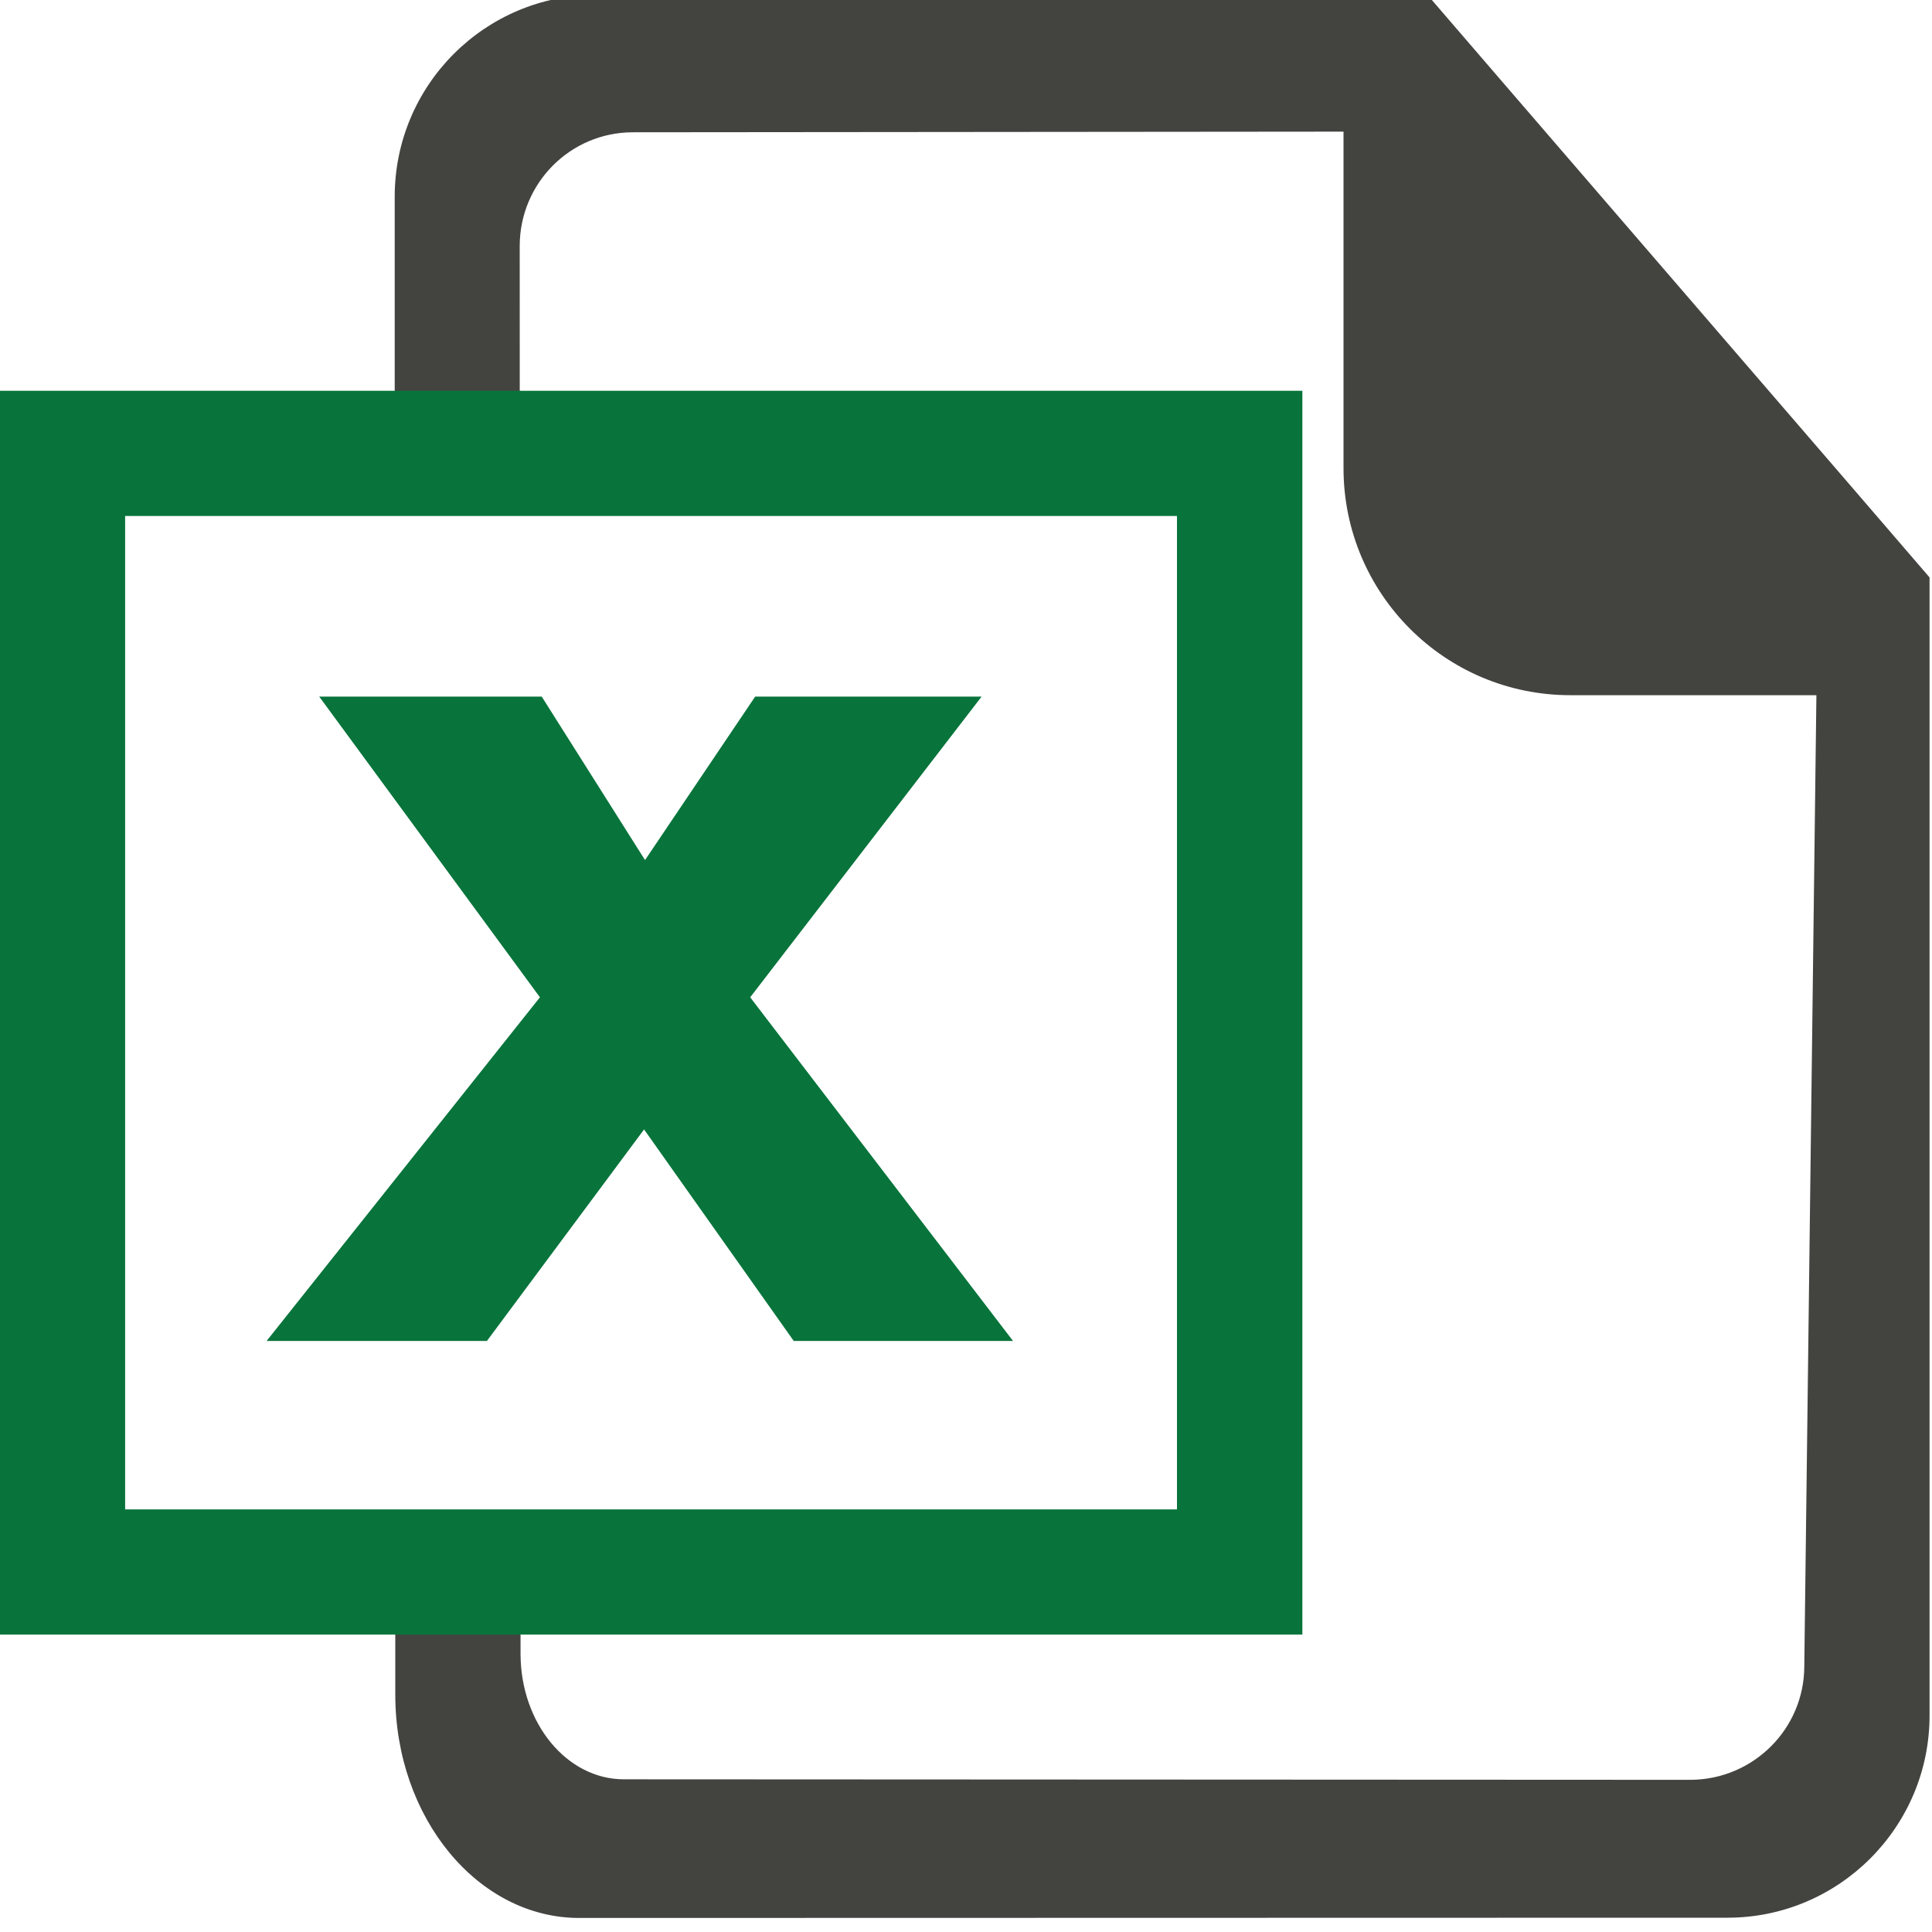
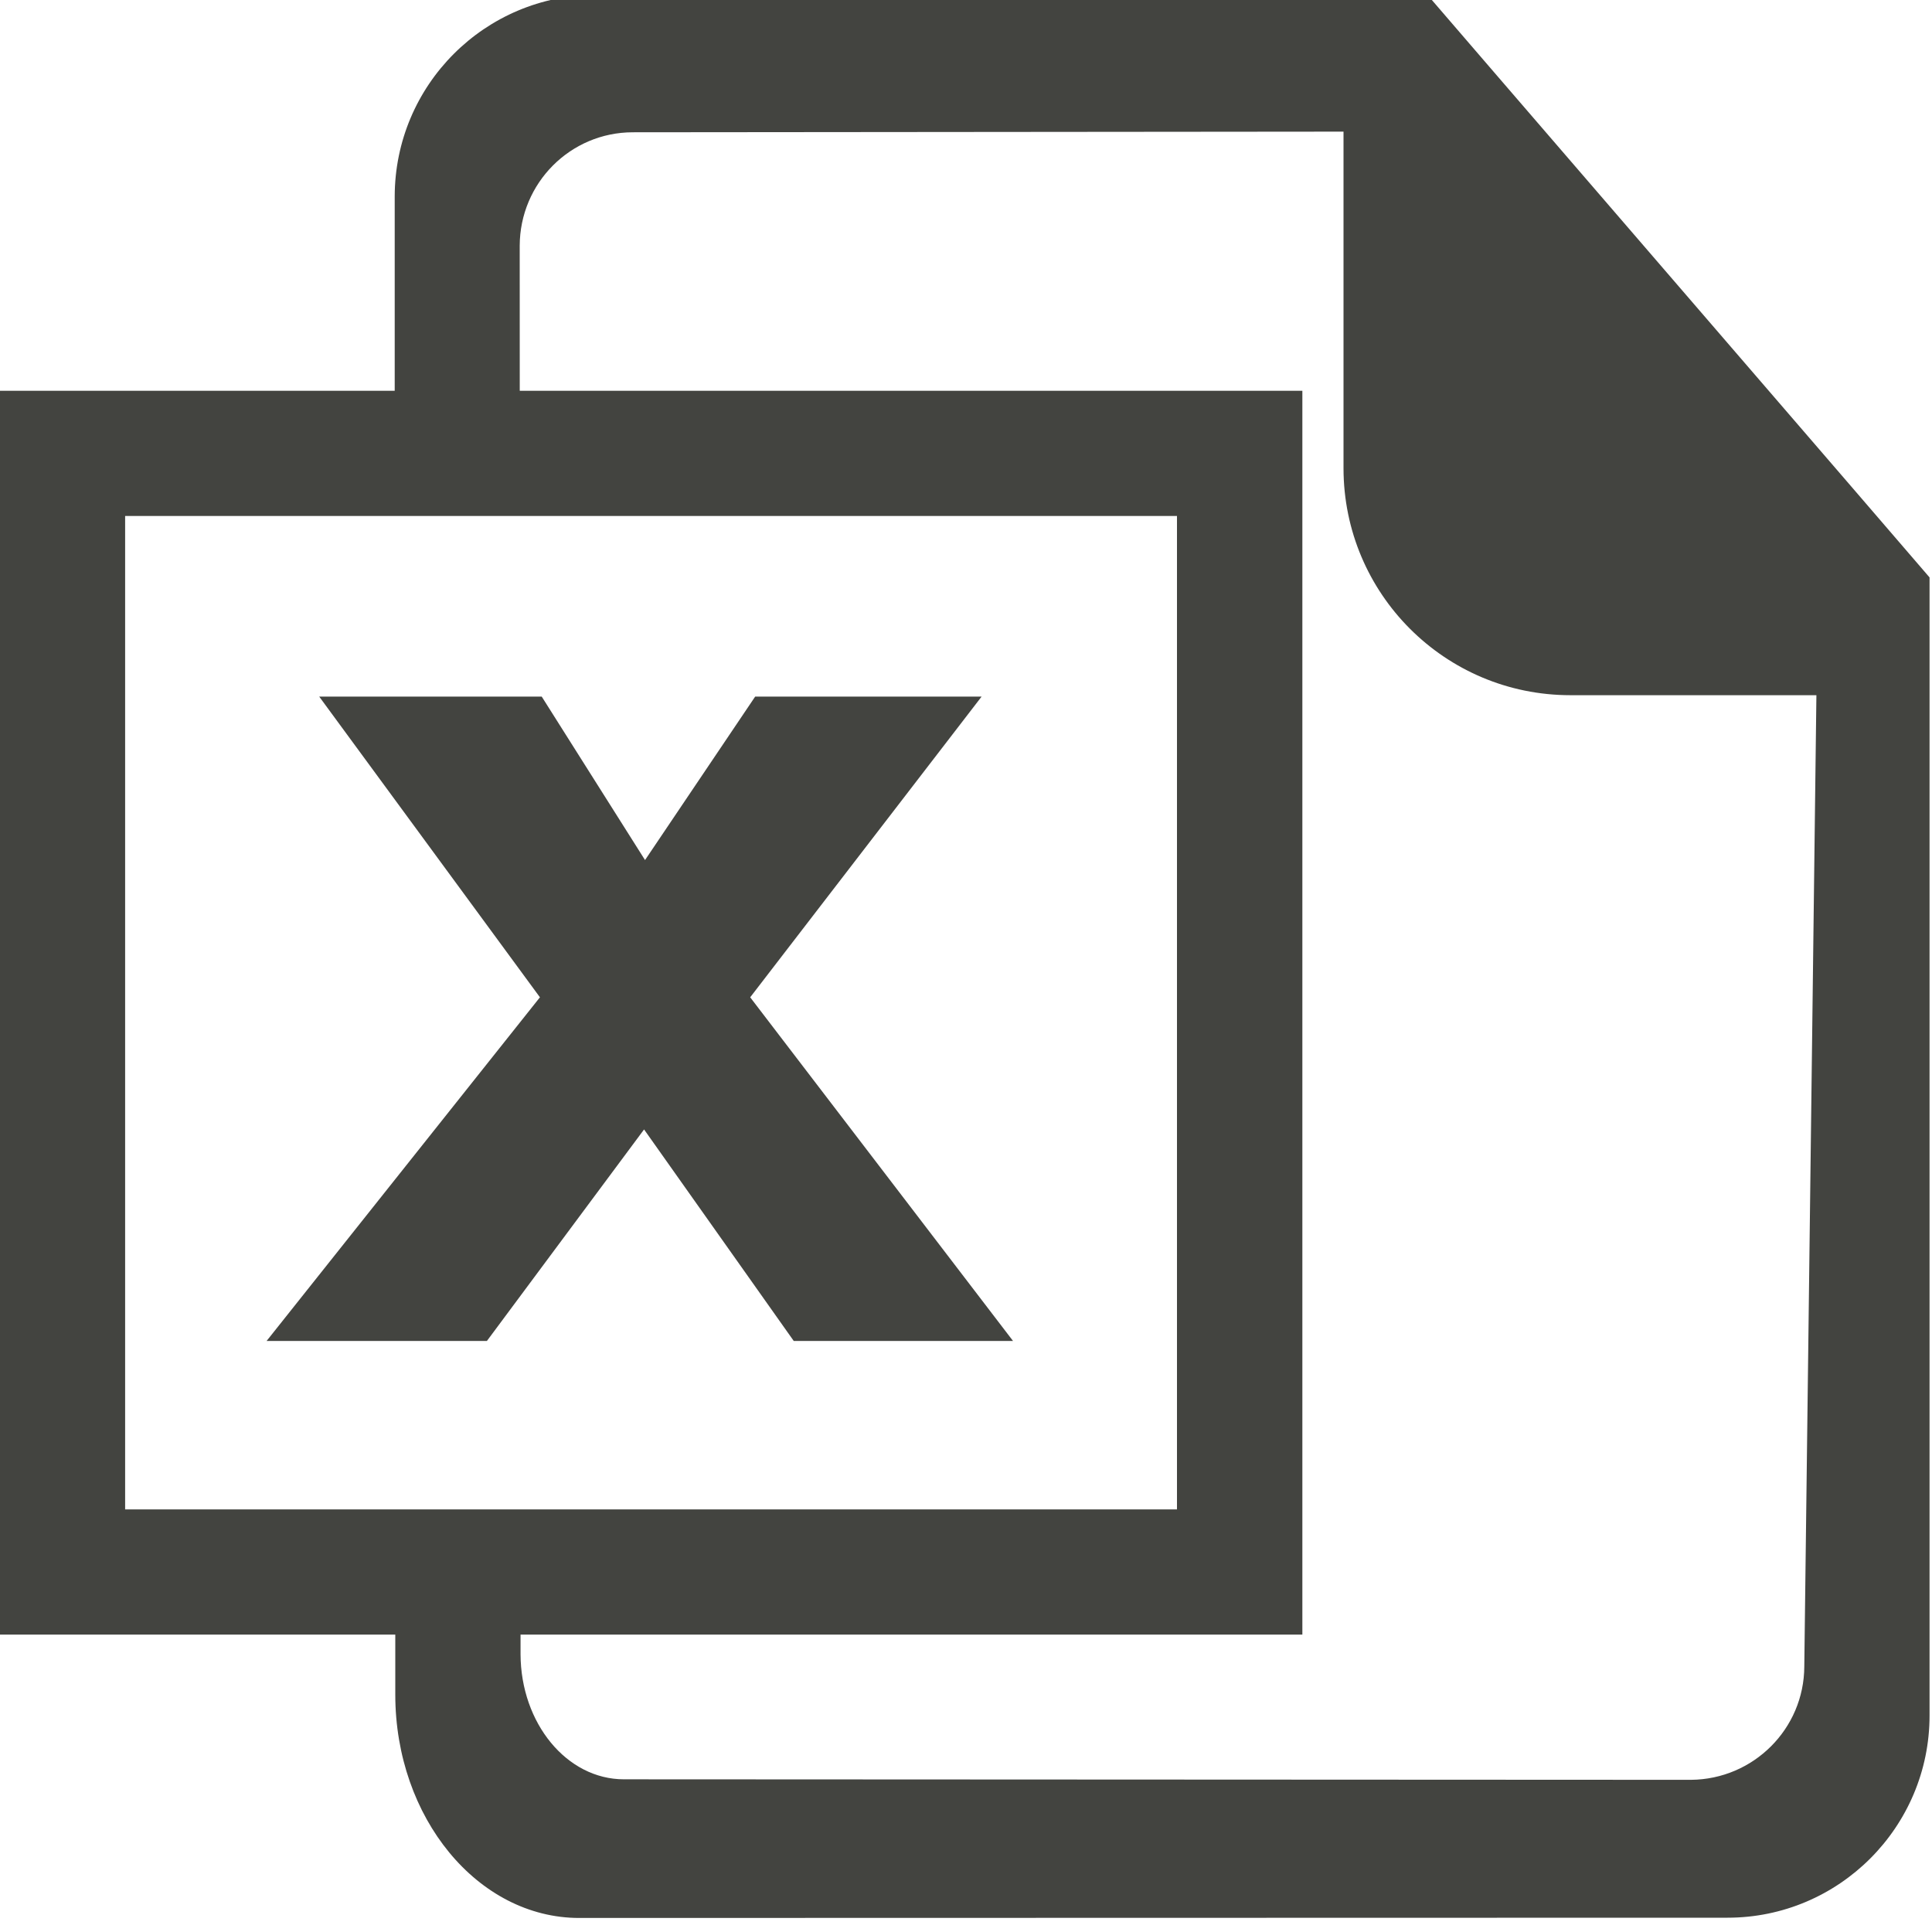
<svg xmlns="http://www.w3.org/2000/svg" enable-background="new 0 0 30 30" width="16px" height="16px" id="ExportToExcel" viewBox="0 0 30 30" xml:space="preserve">
  <g>
    <path clip-rule="evenodd" d="M28.705,7.506l-5.461-6.333l-1.08-1.254H9.262c-1.732,0-3.133,1.403-3.133,3.136V7.04h1.942L8.07,3.818c0.002-0.975,0.786-1.764,1.758-1.764l11.034-0.01v5.228   c0.002,1.947,1.575,3.523,3.524,3.523h3.819l-0.188,15.081c-0.003,0.97-0.79,1.753-1.759,1.761l-16.57-0.008   c-0.887,0-1.601-0.87-1.605-1.942v-1.277H6.138v1.904c0,1.912,1.282,3.468,2.856,3.468l17.831-0.004c1.732,0,3.137-1.41,3.137-3.139V8.966L28.705,7.506" fill="#434440" fill-rule="evenodd" />
-     <path d="M20.223,25.382H0V6.068h20.223V25.382 M1.943,23.438h16.333V8.012H1.943" fill="#08743B" />
-     <polyline fill="#08743B" points="15.73,20.822 12.325,20.822 10.001,17.538 7.561,20.822 4.14,20.822 8.384,15.486 4.957,10.817    8.412,10.817 10.016,13.355 11.726,10.817 15.242,10.817 11.649,15.486 15.73,20.822  " />
+     <path d="M20.223,25.382H0V6.068h20.223V25.382 M1.943,23.438h16.333V8.012H1.943" fill="#434440" />
+     <polyline fill="#434440" points="15.73,20.822 12.325,20.822 10.001,17.538 7.561,20.822 4.14,20.822 8.384,15.486 4.957,10.817    8.412,10.817 10.016,13.355 11.726,10.817 15.242,10.817 11.649,15.486 15.73,20.822  " />
  </g>
</svg>
